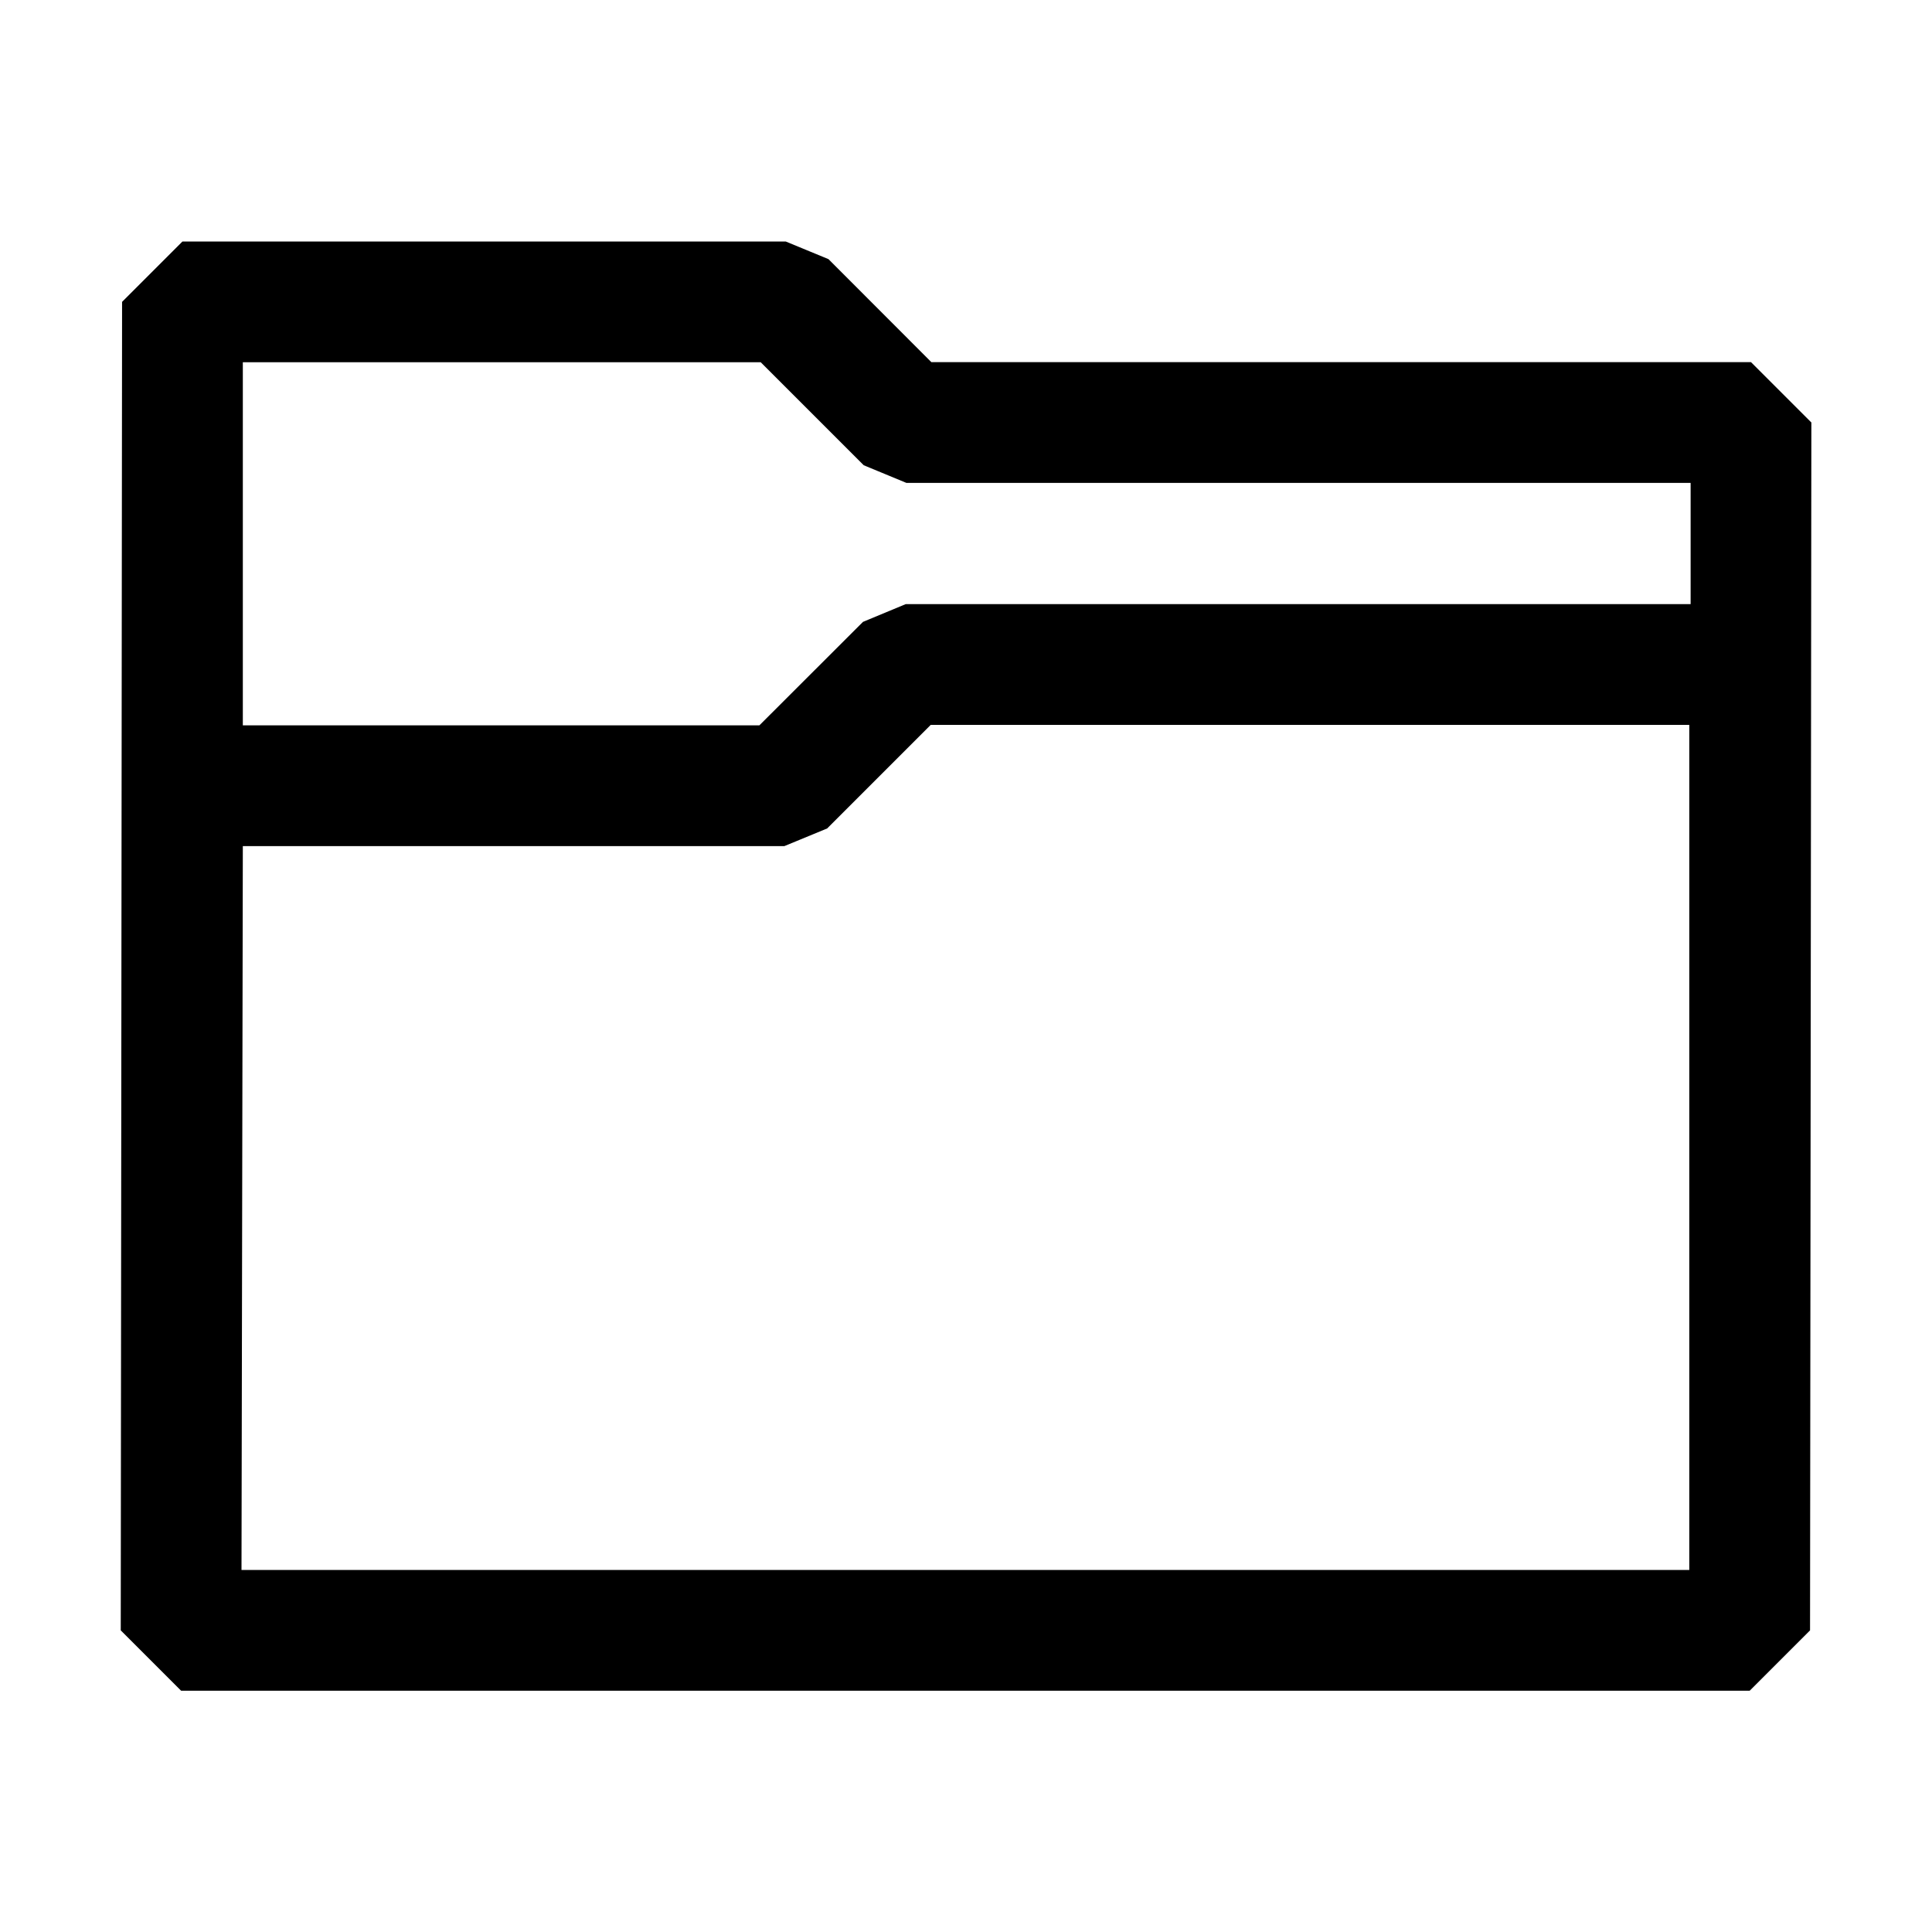
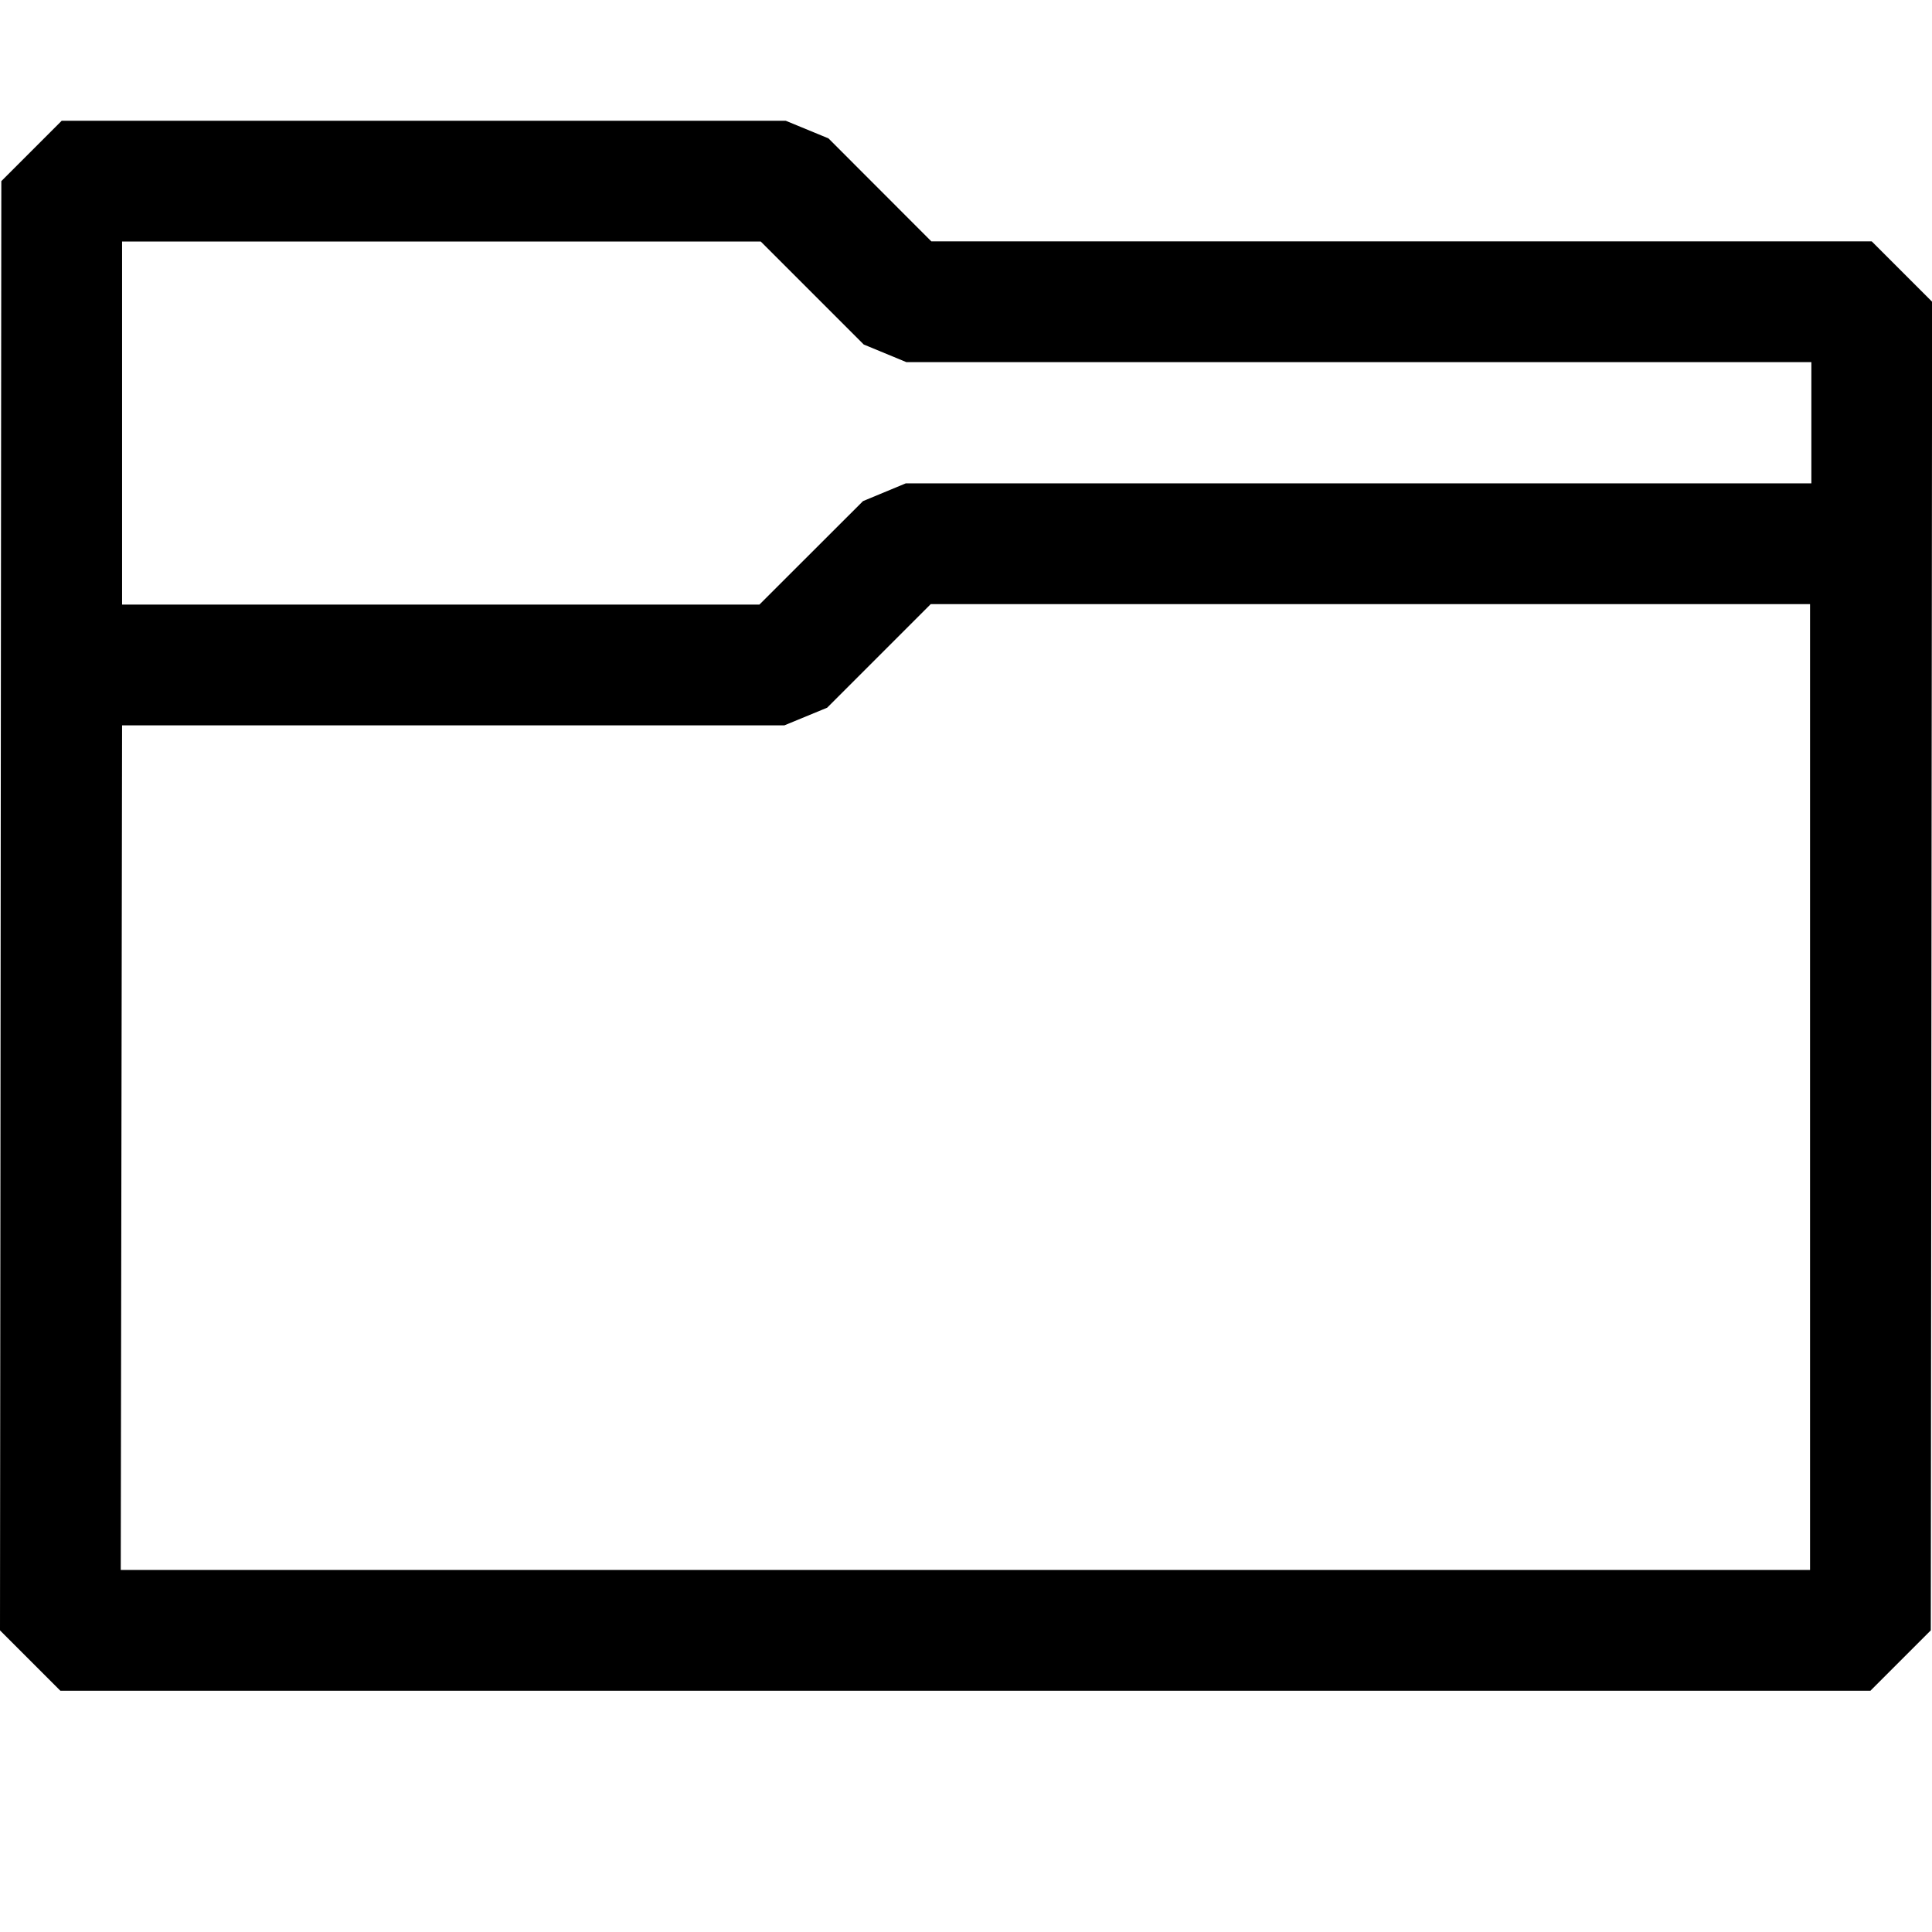
<svg xmlns="http://www.w3.org/2000/svg" width="16px" height="16px" viewBox="0 0 16 16" version="1.1" xml:space="preserve" style="fill-rule:evenodd;clip-rule:evenodd;stroke-linejoin:round;stroke-miterlimit:2;">
-   <path d="M1.011,2.5L1.511,2L6.507,2L6.861,2.146L7.713,2.999L14.501,2.999L15.001,3.499L14.99,13.502L14.49,14.002L1.5,14.002L1,13.502L1.011,2.5ZM14.001,3.999L14.001,5.003L7.501,5.003L7.147,5.15L6.289,6.007L2.011,6.007L2.011,3L6.3,3L7.153,3.853L7.506,3.999L14.001,3.999ZM6.496,7.007L2.011,7.007L2,13.002L13.99,13.002L13.99,6.003L7.708,6.003L6.85,6.861L6.496,7.007Z" />
+   <path d="M0.011,1.5L0.511,1L6.507,1L6.861,1.146L7.713,1.999L15.501,1.999L16.001,2.499L15.99,13.502L15.49,14.002L0.5,14.002L0,13.502L0.011,1.5ZM15.001,2.999L15.001,4.003L7.501,4.003L7.147,4.15L6.289,5.007L1.011,5.007L1.011,2L6.3,2L7.153,2.853L7.506,2.999L15.001,2.999ZM6.496,6.007L1.011,6.007L1,13.002L14.99,13.002L14.99,5.003L7.708,5.003L6.85,5.861L6.496,6.007Z" />
</svg>
